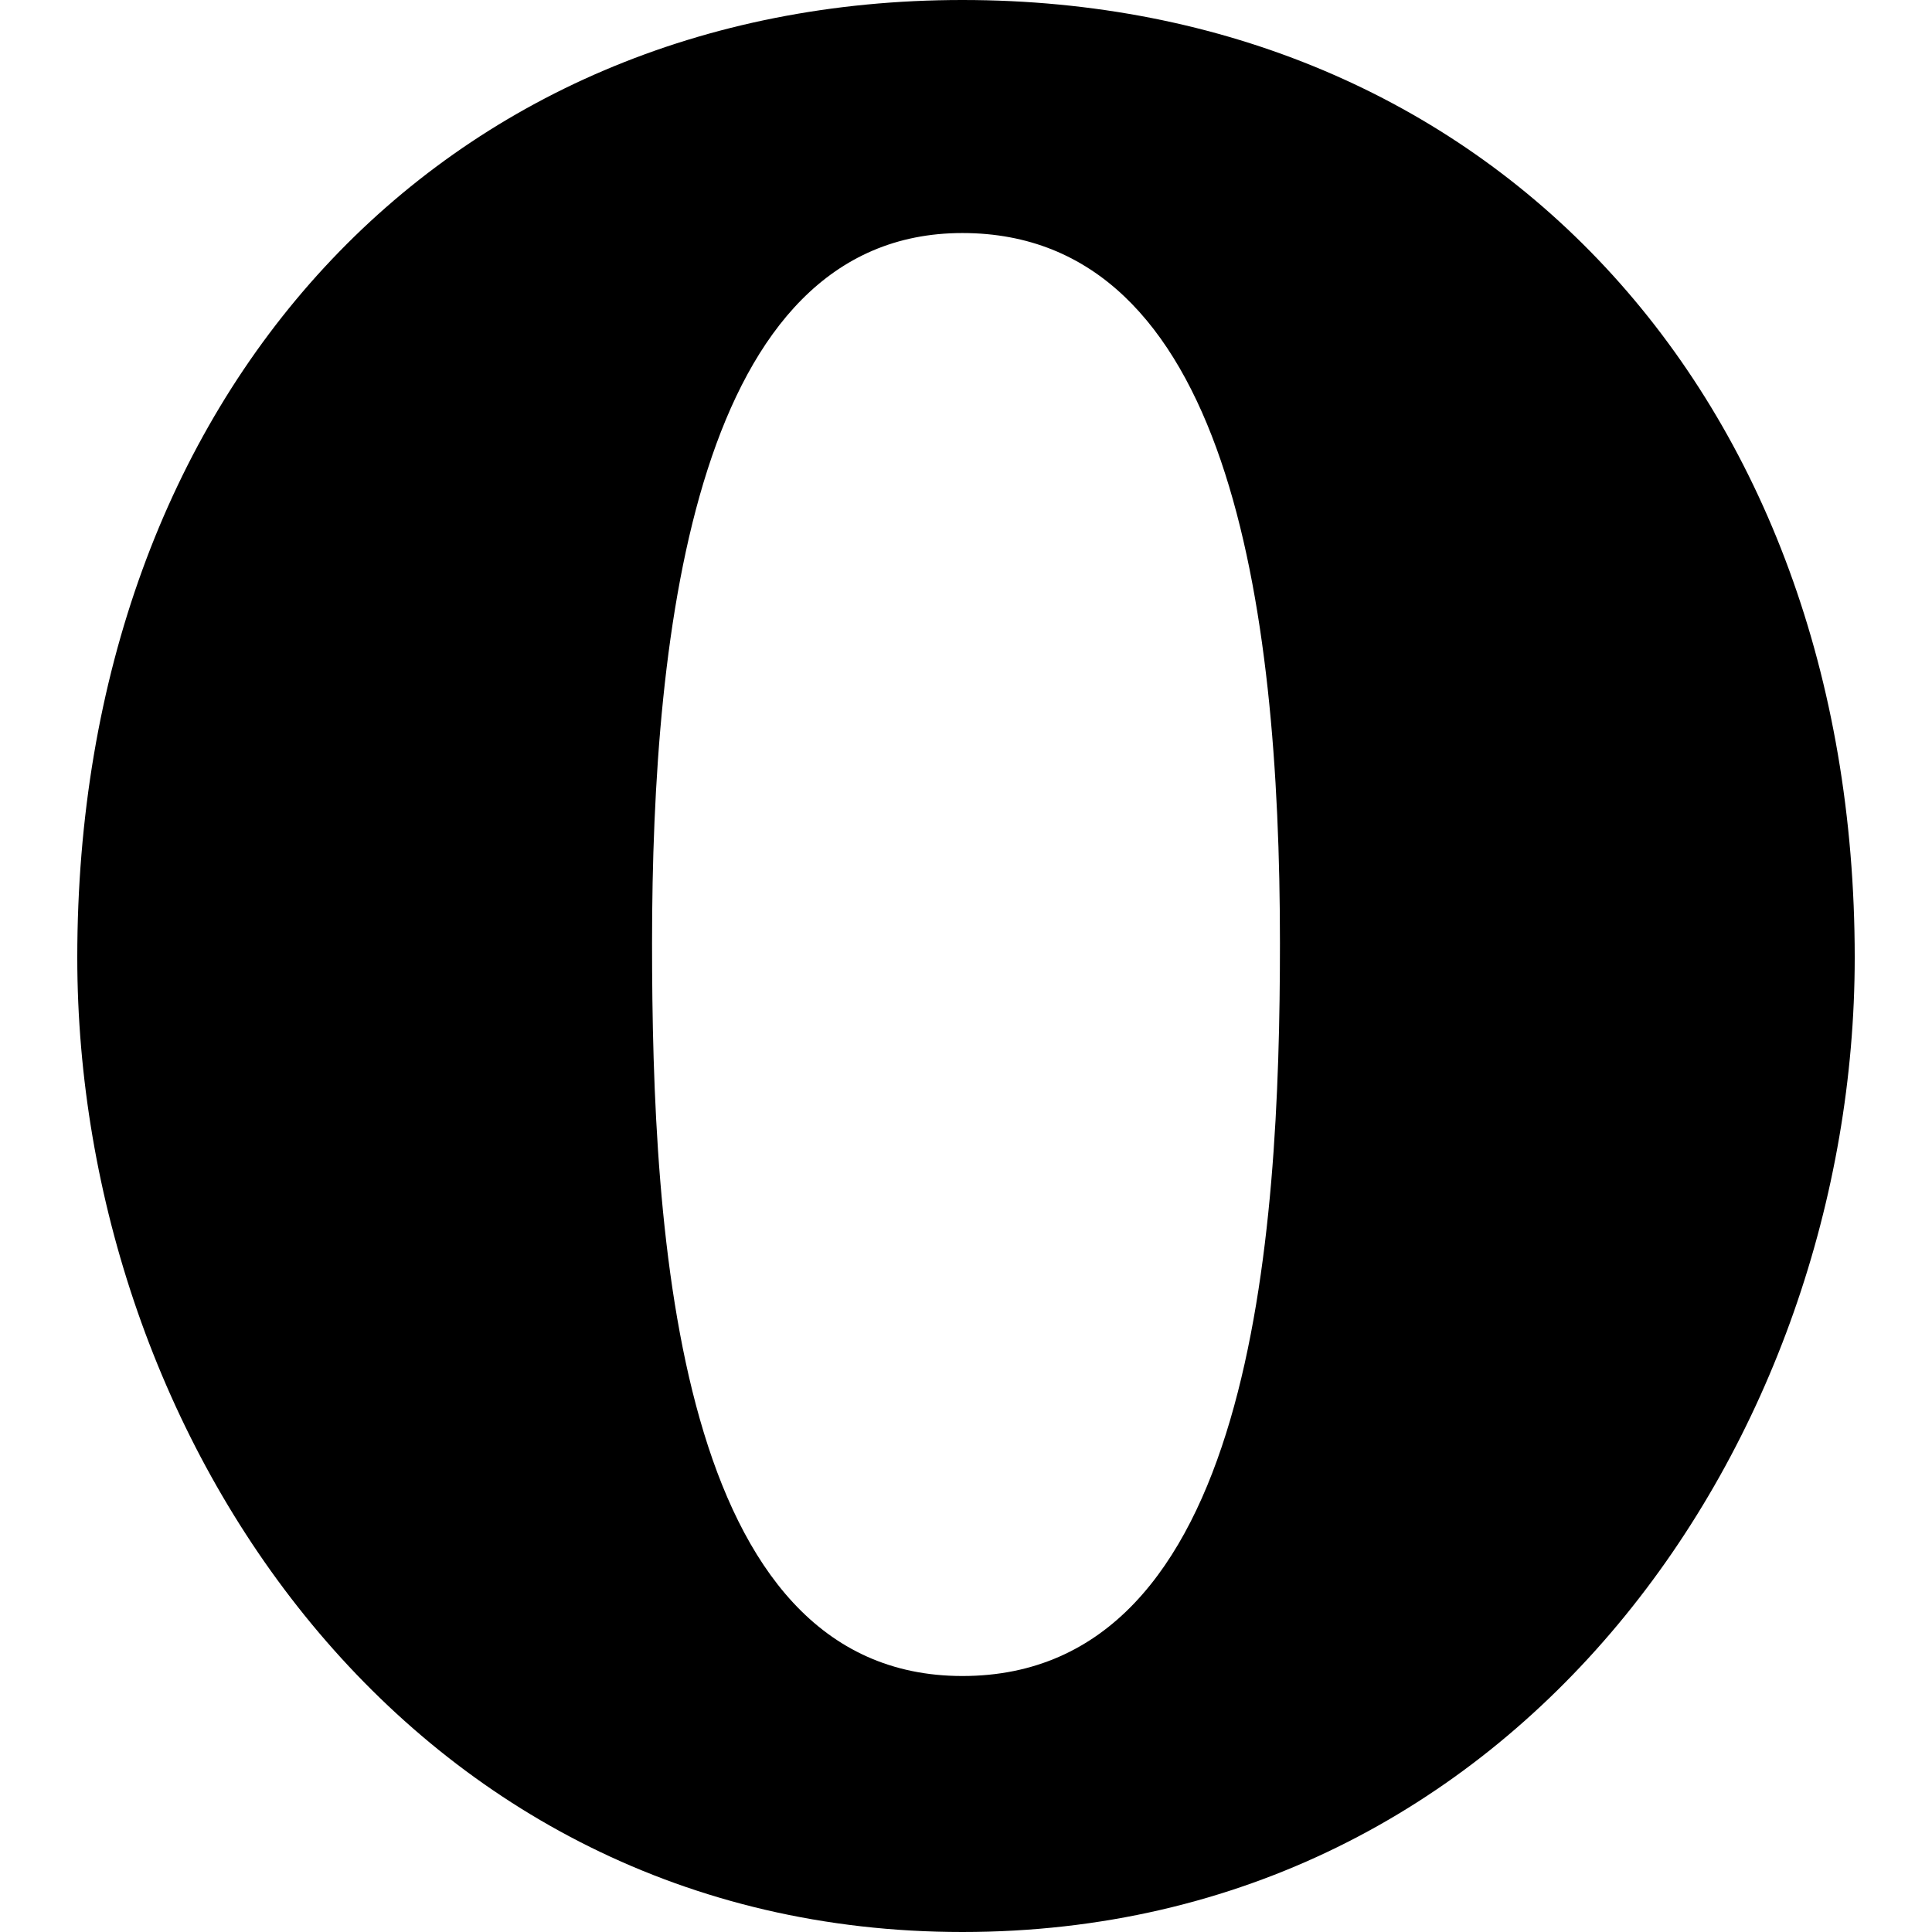
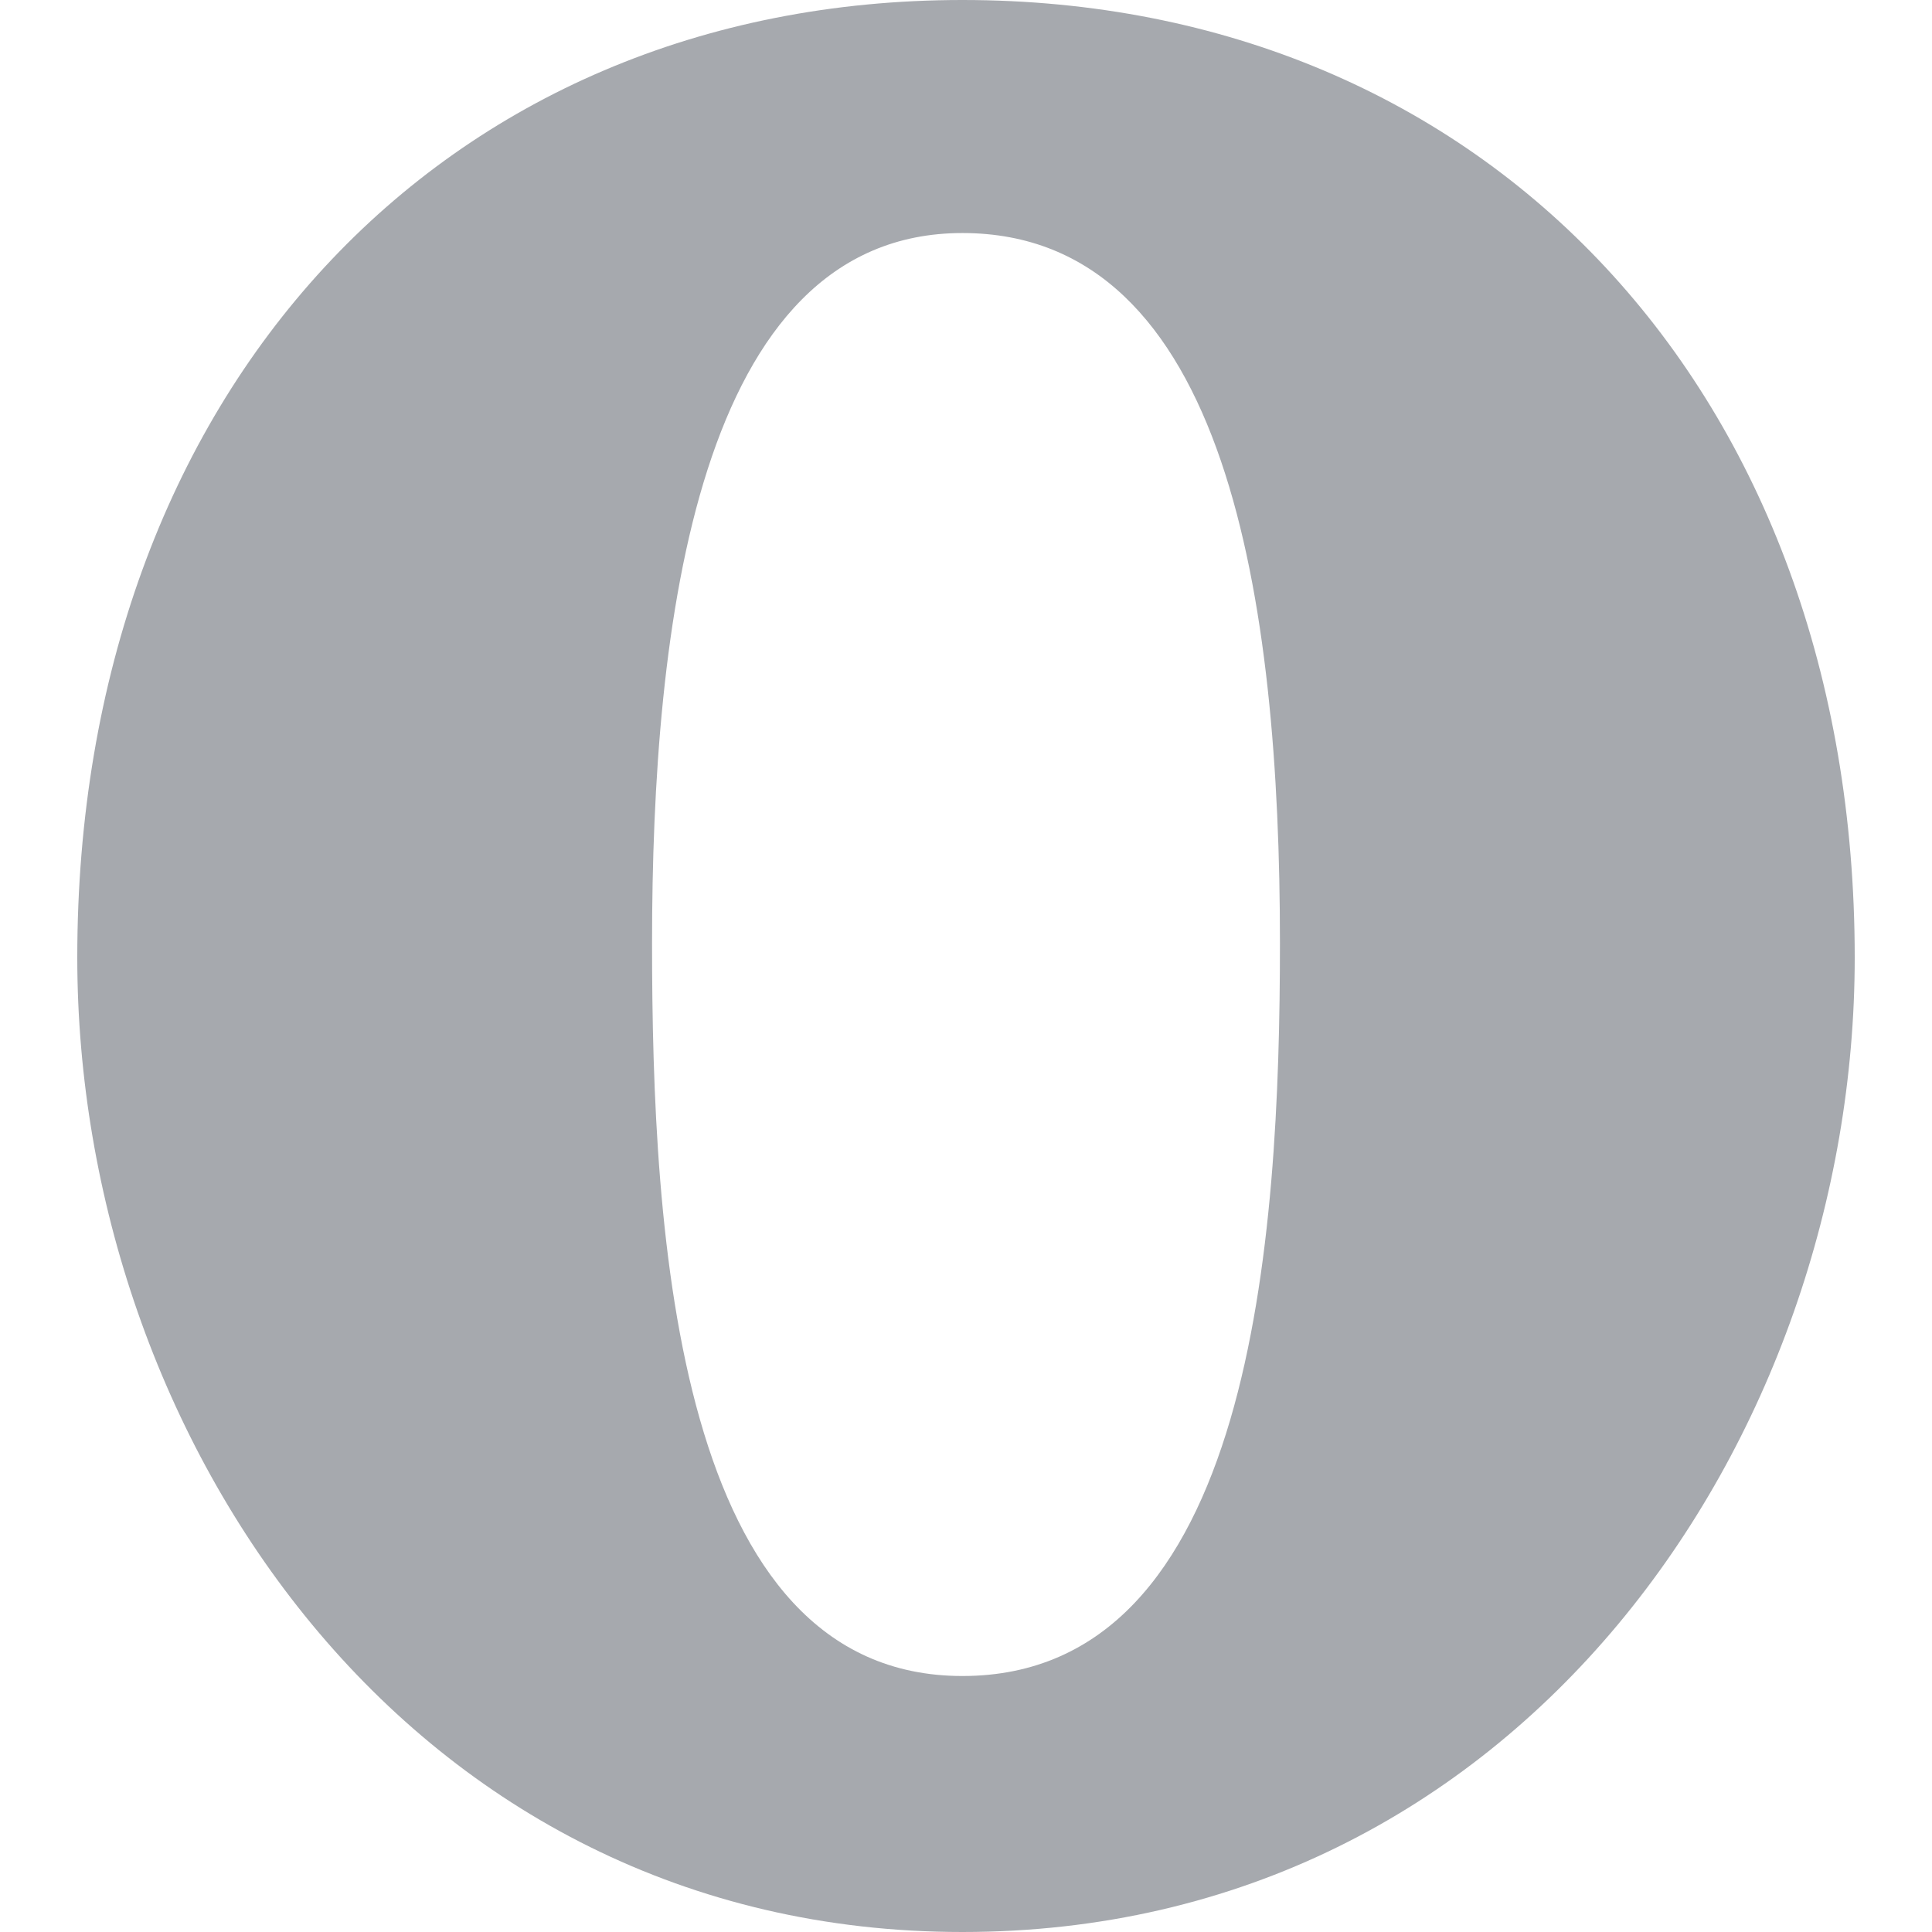
<svg xmlns="http://www.w3.org/2000/svg" viewBox="0 0 50 50" width="50px" height="50px">
-   <path d="M 24.906 0 C 11.418 0 2 10.191 2 24.781 C 2 37.18 10.562 50 24.906 50 C 39.359 50 48 37.18 48 24.781 C 48 10.191 38.5 0 24.906 0 Z M 24.906 6.031 C 31.785 6.031 33.125 15.617 33.125 24.406 C 33.125 32.039 32.426 43.375 24.906 43.375 C 17.496 43.375 16.875 31.973 16.875 24.406 C 16.875 16.223 18.031 6.031 24.906 6.031 Z" />
+   <path d="M 24.906 0 C 11.418 0 2 10.191 2 24.781 C 2 37.18 10.562 50 24.906 50 C 39.359 50 48 37.18 48 24.781 C 48 10.191 38.5 0 24.906 0 Z M 24.906 6.031 C 31.785 6.031 33.125 15.617 33.125 24.406 C 33.125 32.039 32.426 43.375 24.906 43.375 C 17.496 43.375 16.875 31.973 16.875 24.406 C 16.875 16.223 18.031 6.031 24.906 6.031 Z" fill="#A6A9AE" />
</svg>
